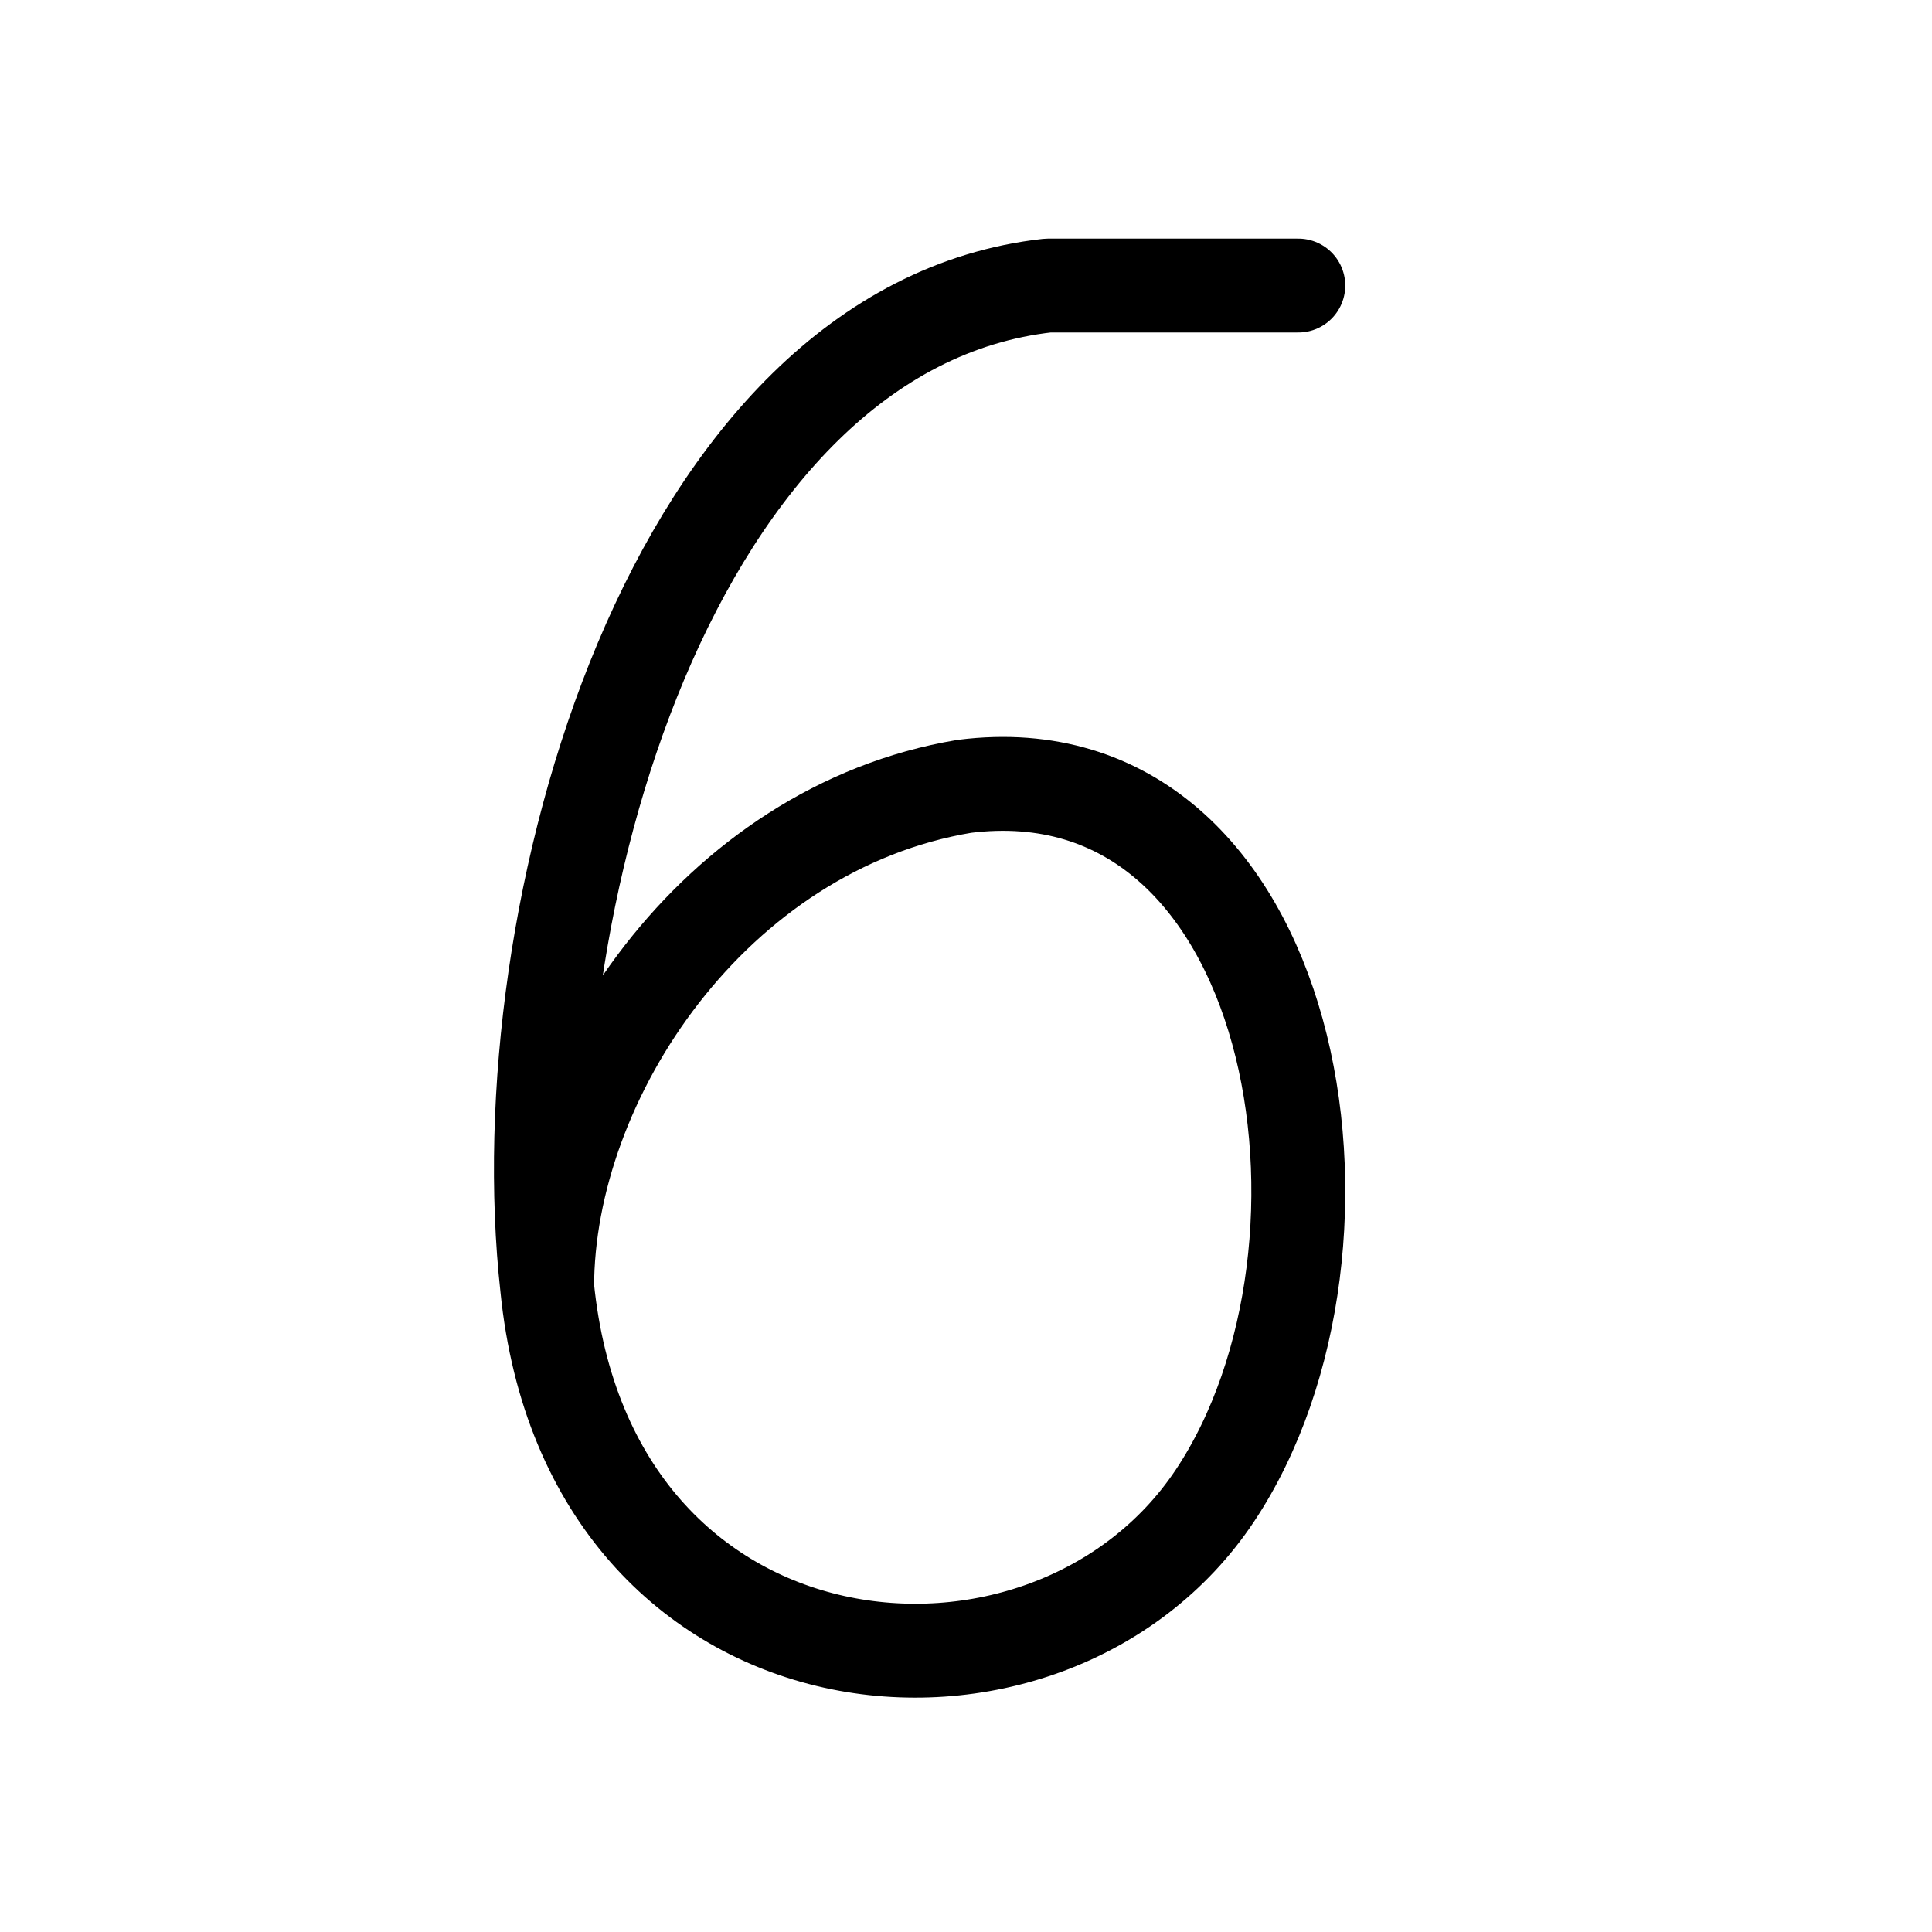
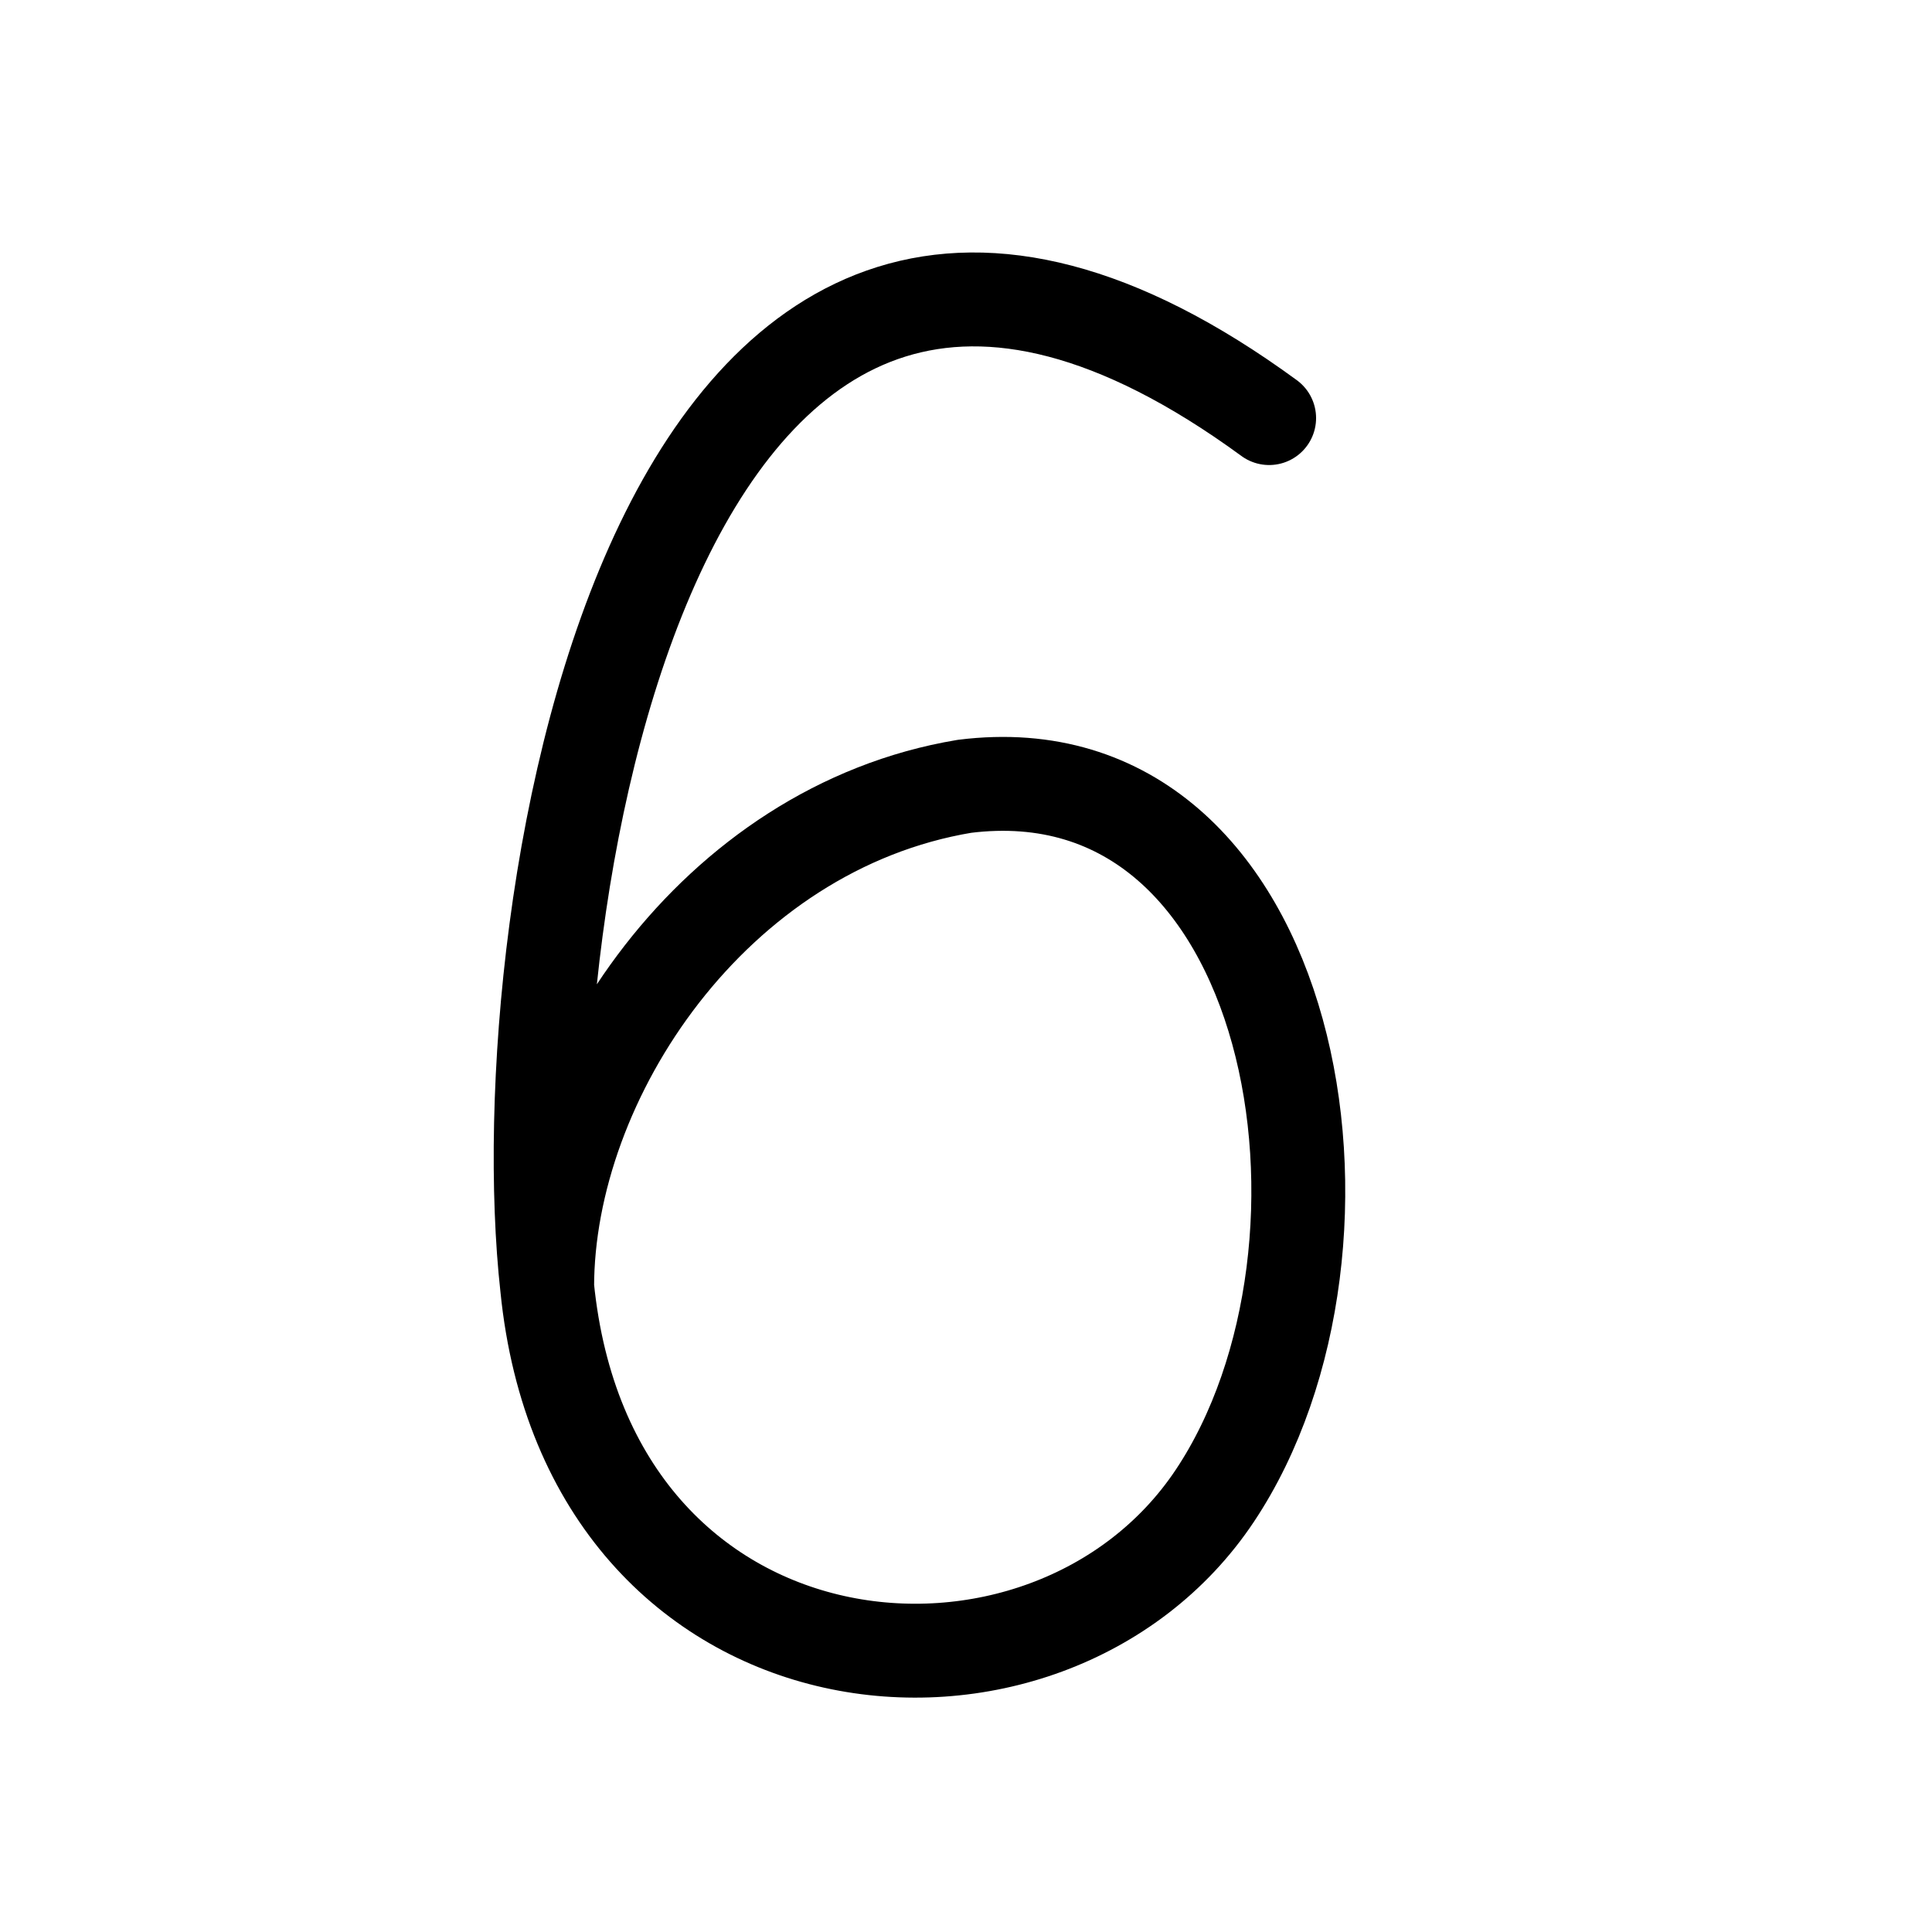
- <svg xmlns="http://www.w3.org/2000/svg" viewBox="0 0 100 100">
-   <g transform="translate(-8.40,-2.50) scale(1.08)">
-     <path d="M70,16H58C40,18 32,46 34,64C36,84 58,86 66,74C74,62 70,38 54,40C42,42 34,54 34,64" fill="none" stroke="#000" stroke-width="4.5" stroke-linecap="round" stroke-linejoin="round" />
-   </g>
+ <svg xmlns="http://www.w3.org/2000/svg" viewBox="0 0 100 100" width="100" height="100">
+   <path d="M 65.69,21.64 C 33.93,-1.59 26.16,47.18 28.32,66.62 c 2.16,21.6 25.92,23.76 34.56,10.8 s 4.32,-38.88 -12.96,-36.72 c -12.96,2.16 -21.6,15.12 -21.6,25.92" fill="none" stroke="#000" stroke-width="4.86" stroke-linecap="round" stroke-linejoin="round" />
</svg>
